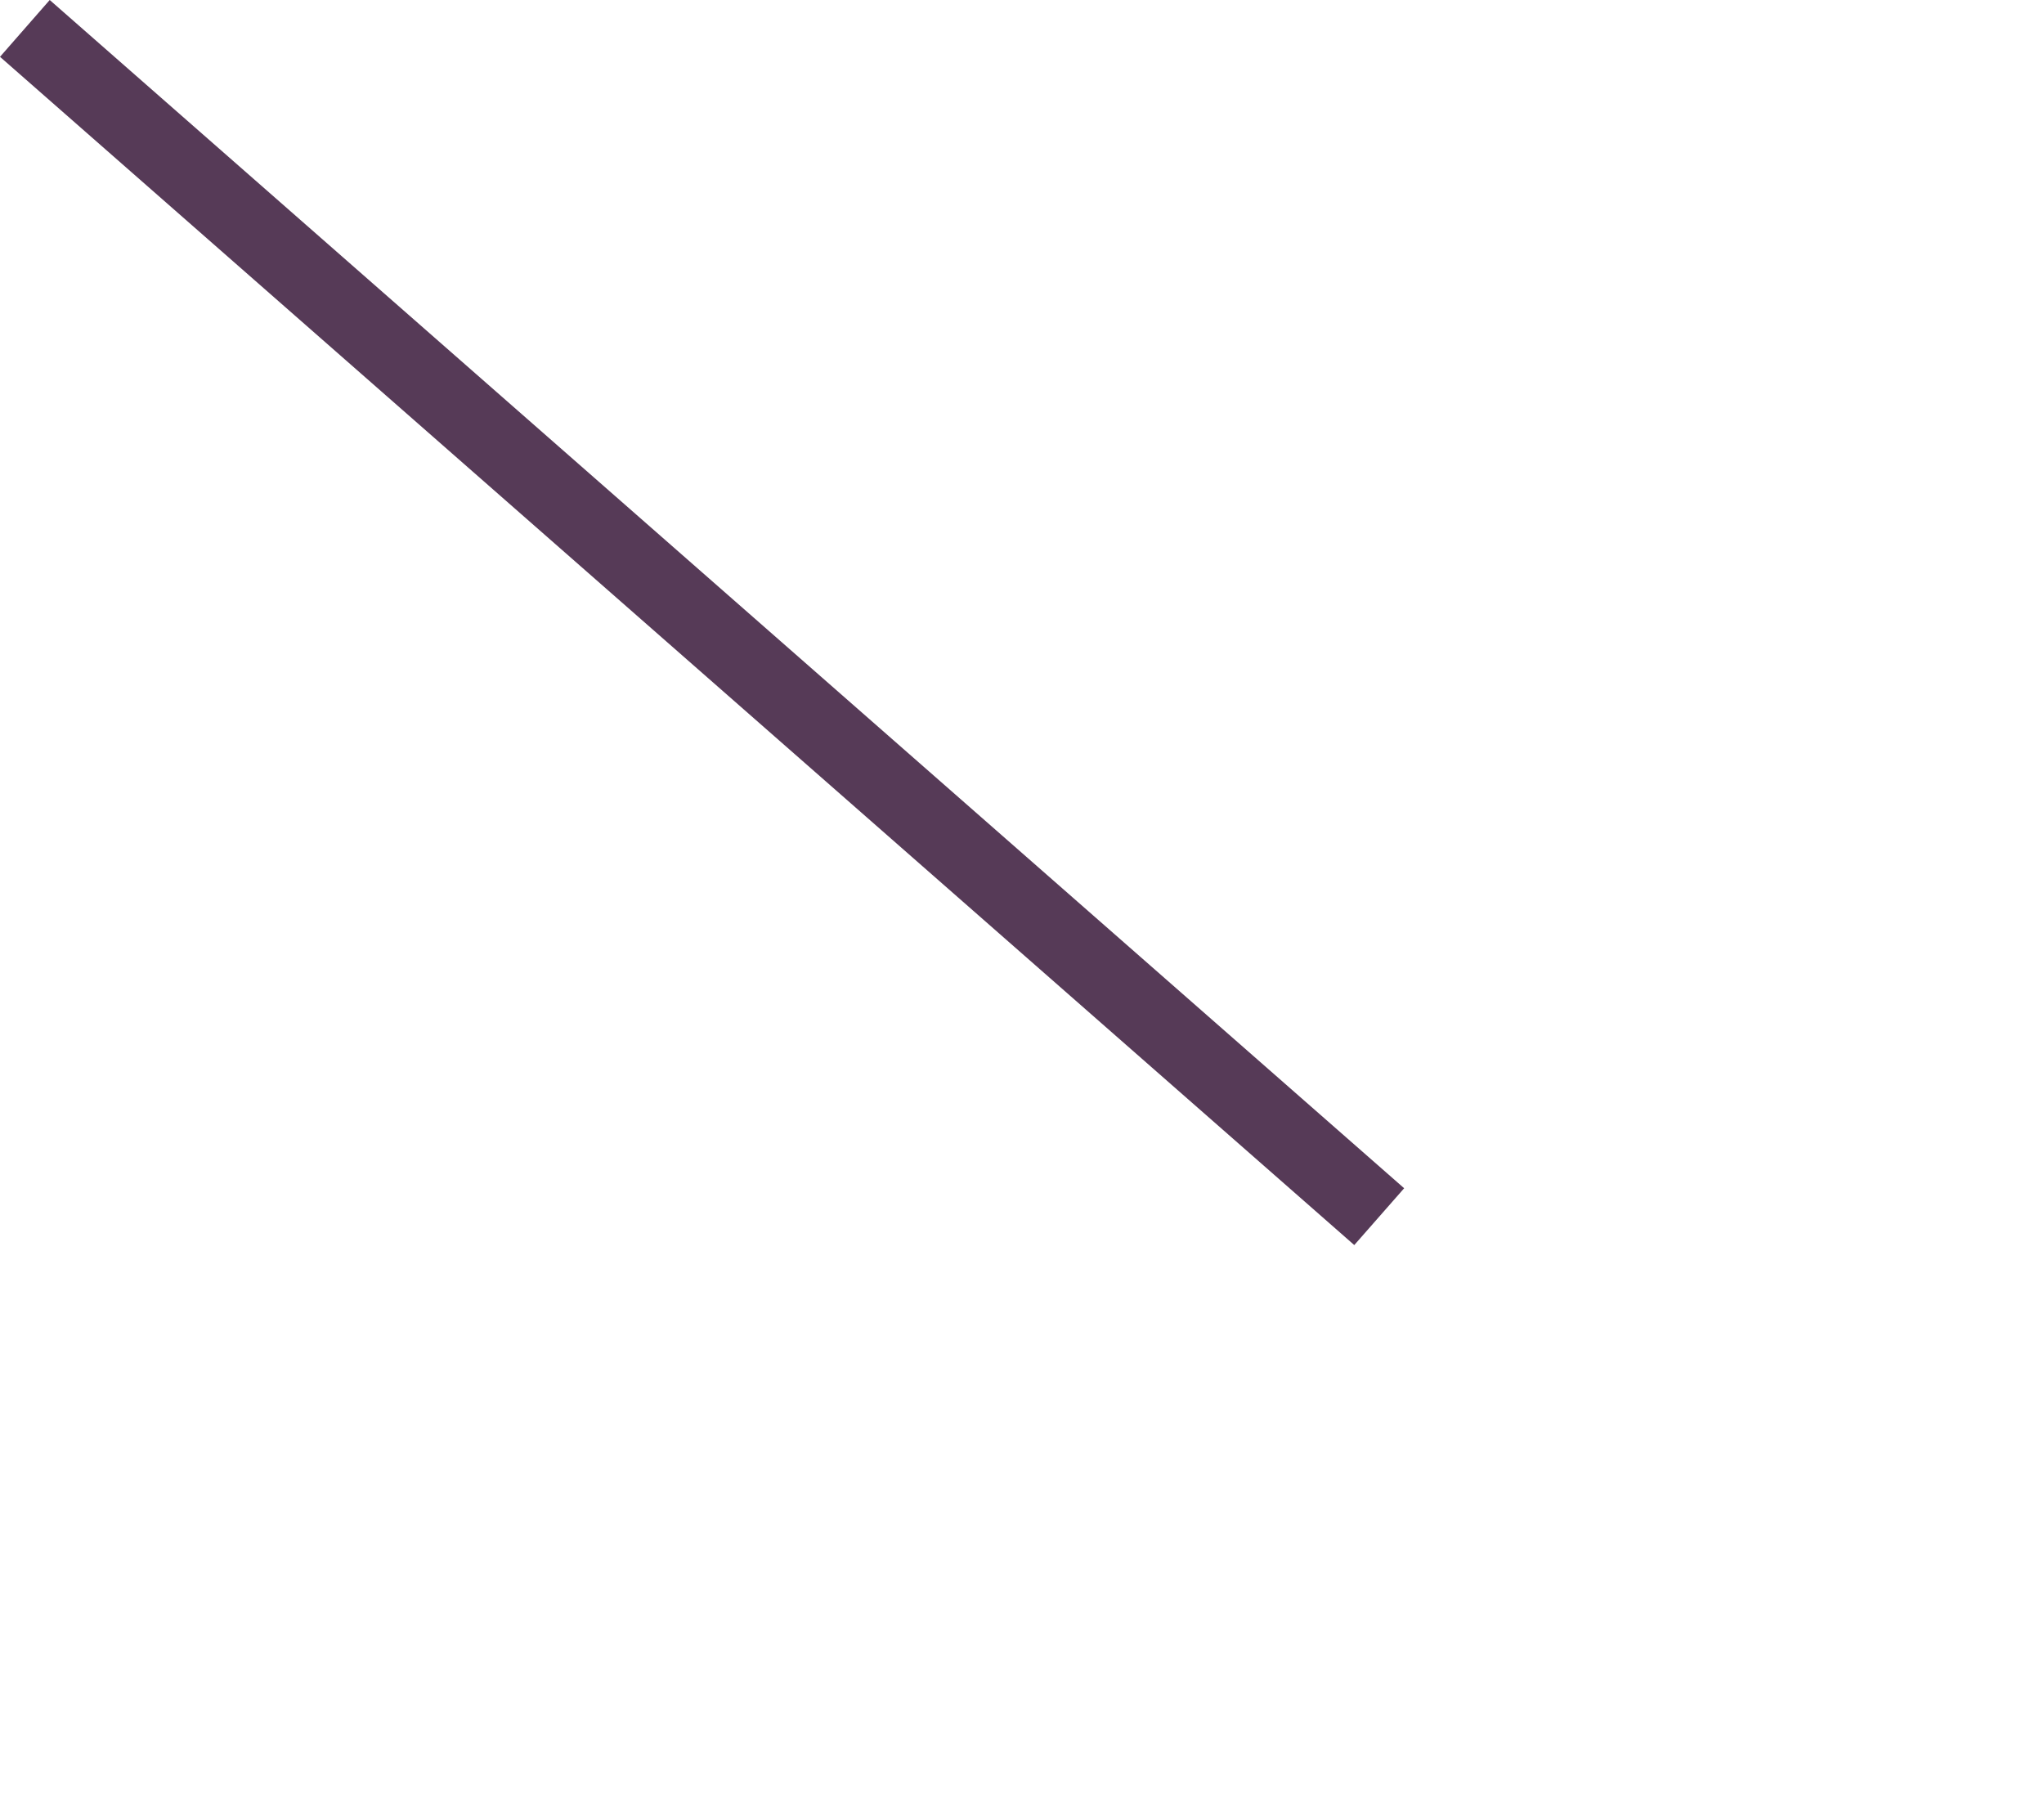
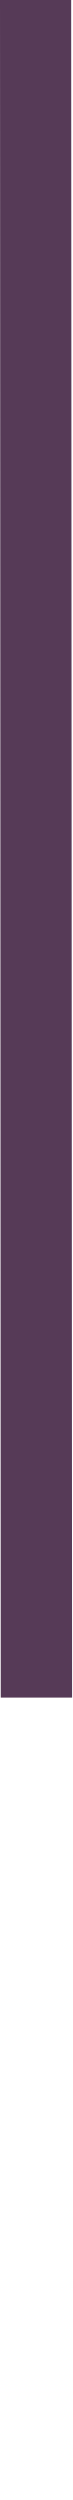
- <svg xmlns="http://www.w3.org/2000/svg" id="Layer_2" data-name="Layer 2" viewBox="0 0 126.63 111.93">
+ <svg xmlns="http://www.w3.org/2000/svg" id="Layer_2" data-name="Layer 2" viewBox="0 0 4.75 164.38">
  <defs>
    <style>
      .cls-1 {
        fill: none;
      }

      .cls-2 {
        fill: #563a57;
      }
    </style>
  </defs>
  <g id="Layer_1-2" data-name="Layer 1">
    <g>
-       <polygon class="cls-2" points="0 3.52 83.9 77.13 86.99 73.61 3.08 0 0 3.52 0 3.52" />
-       <polygon class="cls-1" points="126.63 108.41 42.73 34.8 39.64 38.31 123.55 111.93 126.63 108.41 126.63 108.41" />
+       <polygon class="cls-2" points="0 0 .05 111.62 4.74 111.62 4.68 0 0 0 0 0" />
+       <polygon class="cls-1" points="4.75 164.37 4.7 52.75 .02 52.75 .08 164.38 4.75 164.37 4.75 164.37" />
    </g>
  </g>
</svg>
